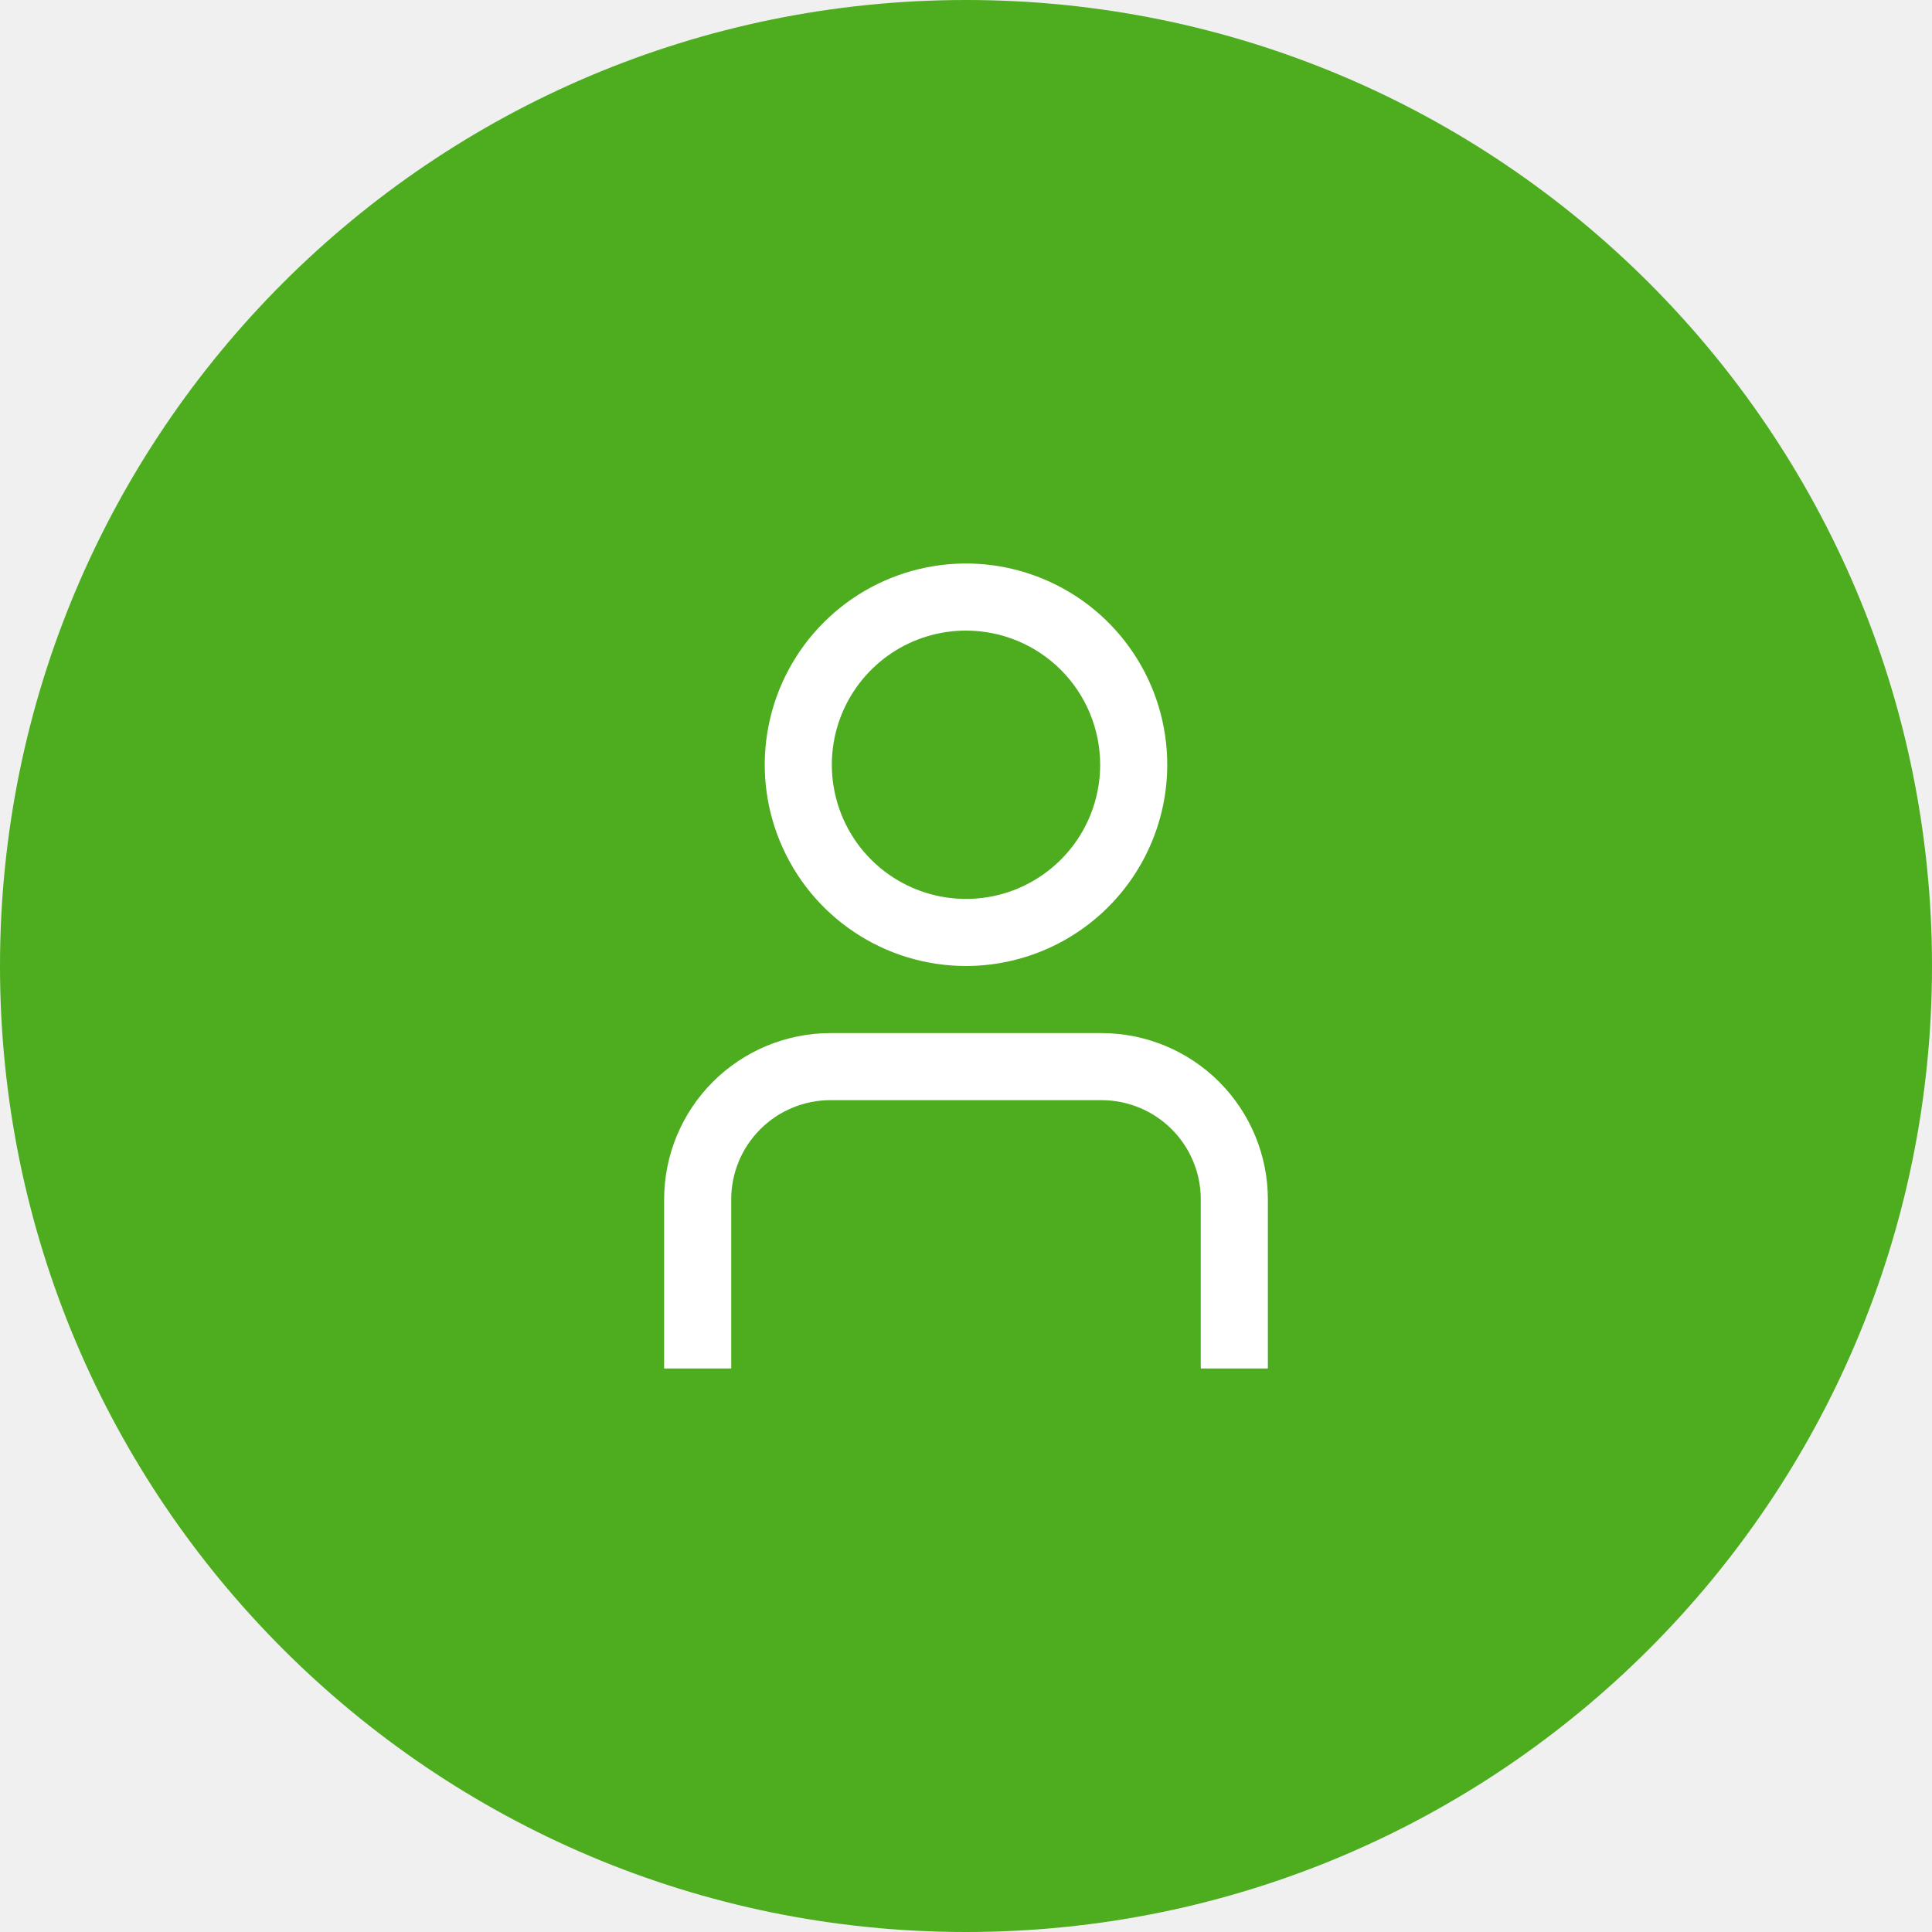
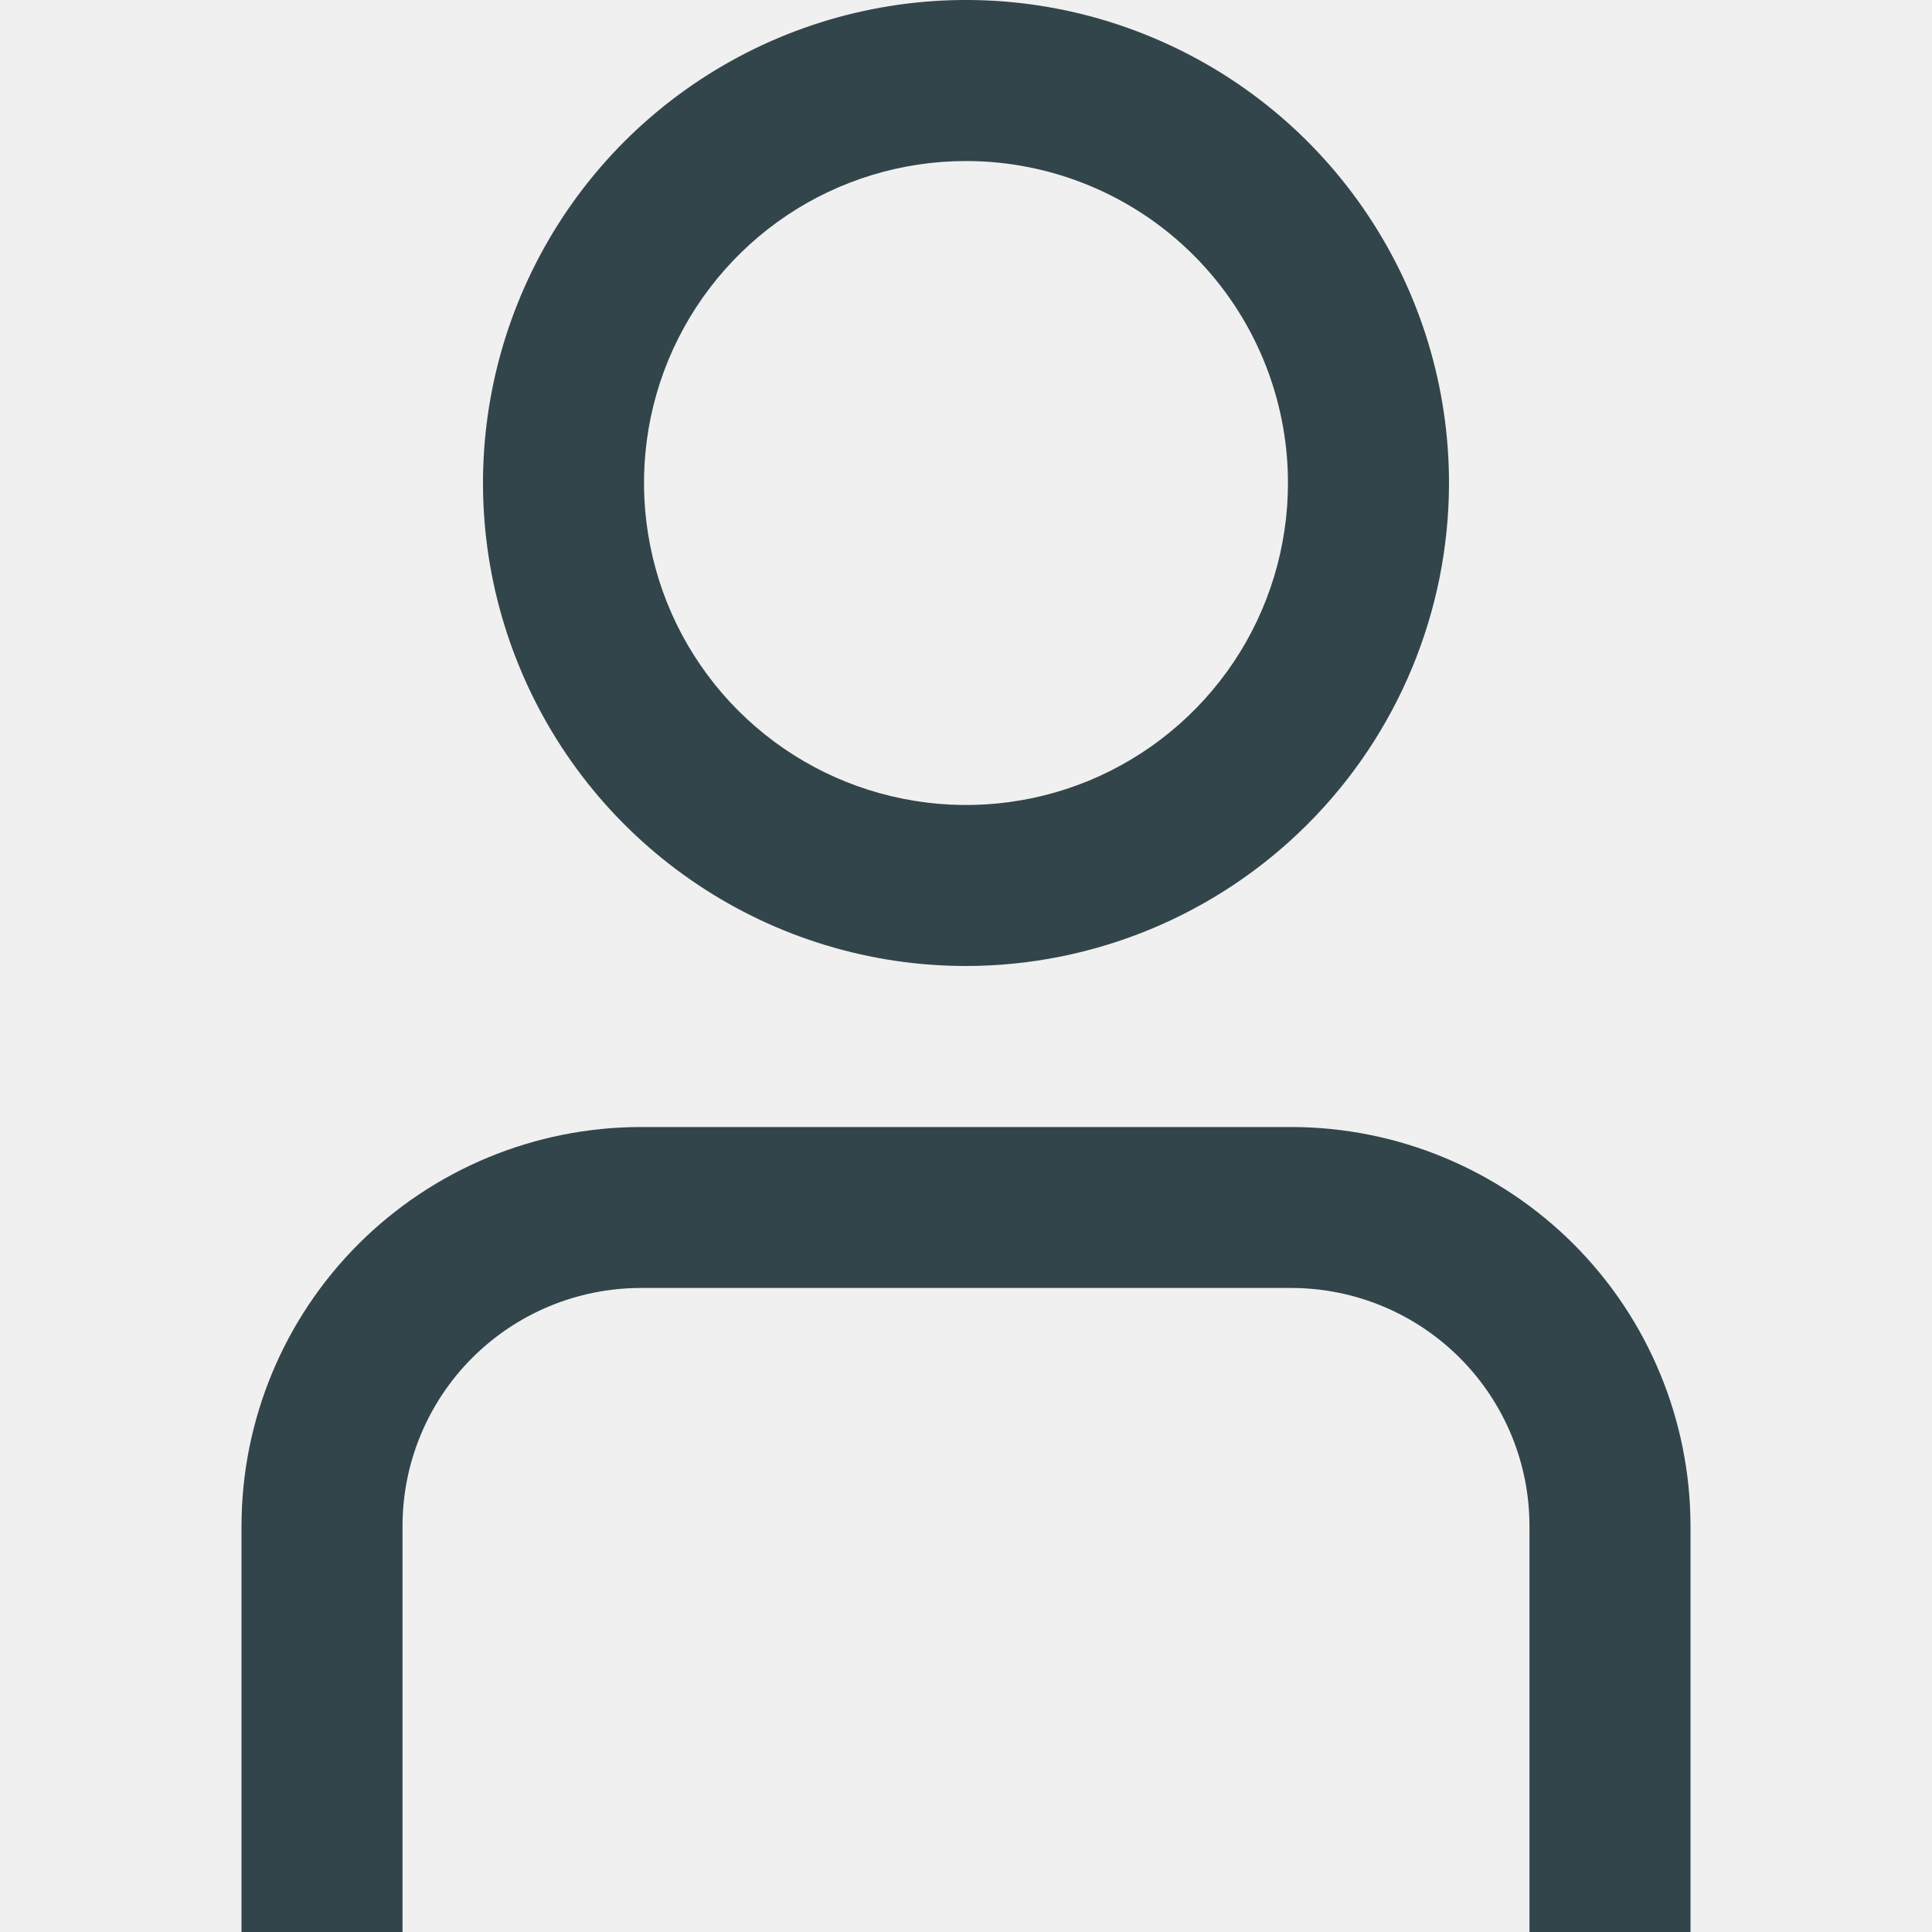
- <svg xmlns="http://www.w3.org/2000/svg" width="48" height="48" viewBox="0 0 48 48" fill="none">
-   <rect width="48" height="48" rx="24" fill="#4DAD1F" />
-   <g clip-path="url(#clip0_206_235)">
-     <path d="M31.5 34H29.833V29.797C29.833 29.144 29.573 28.518 29.111 28.056C28.649 27.594 28.023 27.334 27.369 27.333H20.631C19.977 27.334 19.351 27.594 18.889 28.056C18.427 28.518 18.167 29.144 18.167 29.797V34H16.5V29.797C16.501 28.702 16.937 27.652 17.711 26.878C18.486 26.104 19.536 25.668 20.631 25.667H27.369C28.464 25.668 29.514 26.104 30.289 26.878C31.063 27.652 31.499 28.702 31.5 29.797V34Z" fill="white" />
-     <path d="M24 24C23.011 24 22.044 23.707 21.222 23.157C20.4 22.608 19.759 21.827 19.381 20.913C19.002 20 18.903 18.994 19.096 18.025C19.289 17.055 19.765 16.164 20.465 15.464C21.164 14.765 22.055 14.289 23.025 14.096C23.994 13.903 25 14.002 25.913 14.381C26.827 14.759 27.608 15.4 28.157 16.222C28.707 17.044 29 18.011 29 19C28.999 20.326 28.471 21.597 27.534 22.534C26.597 23.471 25.326 23.999 24 24ZM24 15.667C23.341 15.667 22.696 15.862 22.148 16.228C21.6 16.595 21.173 17.115 20.92 17.724C20.668 18.334 20.602 19.004 20.731 19.65C20.859 20.297 21.177 20.891 21.643 21.357C22.109 21.823 22.703 22.141 23.35 22.269C23.996 22.398 24.666 22.332 25.276 22.08C25.885 21.827 26.405 21.4 26.772 20.852C27.138 20.304 27.333 19.659 27.333 19C27.333 18.116 26.982 17.268 26.357 16.643C25.732 16.018 24.884 15.667 24 15.667Z" fill="white" />
+ <svg xmlns="http://www.w3.org/2000/svg" width="20" height="20" viewBox="0 0 20 20" fill="none">
+   <g clip-path="url(#clip0_543_1191)">
+     <path d="M17.5 20H15.833V15.797C15.833 15.144 15.573 14.518 15.111 14.056C14.649 13.594 14.023 13.334 13.369 13.333H6.631C5.978 13.334 5.351 13.594 4.889 14.056C4.427 14.518 4.167 15.144 4.167 15.797V20H2.5V15.797C2.501 14.702 2.937 13.652 3.711 12.878C4.486 12.104 5.536 11.668 6.631 11.667H13.369C14.464 11.668 15.514 12.104 16.289 12.878C17.063 13.652 17.499 14.702 17.5 15.797V20Z" fill="#32454B" />
+     <path d="M10 10C9.011 10 8.044 9.707 7.222 9.157C6.4 8.608 5.759 7.827 5.381 6.913C5.002 6 4.903 4.994 5.096 4.025C5.289 3.055 5.765 2.164 6.464 1.464C7.164 0.765 8.055 0.289 9.025 0.096C9.994 -0.097 11 0.002 11.913 0.381C12.827 0.759 13.608 1.4 14.157 2.222C14.707 3.044 15 4.011 15 5C14.999 6.326 14.472 7.597 13.534 8.534C12.597 9.471 11.326 9.999 10 10ZM10 1.667C9.341 1.667 8.696 1.862 8.148 2.228C7.6 2.595 7.173 3.115 6.92 3.724C6.668 4.333 6.602 5.004 6.731 5.65C6.859 6.297 7.177 6.891 7.643 7.357C8.109 7.823 8.703 8.141 9.35 8.269C9.996 8.398 10.666 8.332 11.276 8.08C11.885 7.827 12.405 7.4 12.772 6.852C13.138 6.304 13.333 5.659 13.333 5C13.333 4.116 12.982 3.268 12.357 2.643C11.732 2.018 10.884 1.667 10 1.667Z" fill="#32454B" />
  </g>
  <defs>
-     <clipPath id="clip0_206_235">
-       <rect width="20" height="20" fill="white" transform="translate(14 14)" />
+     <clipPath id="clip0_543_1191">
+       <rect width="20" height="20" fill="white" />
    </clipPath>
  </defs>
</svg>
